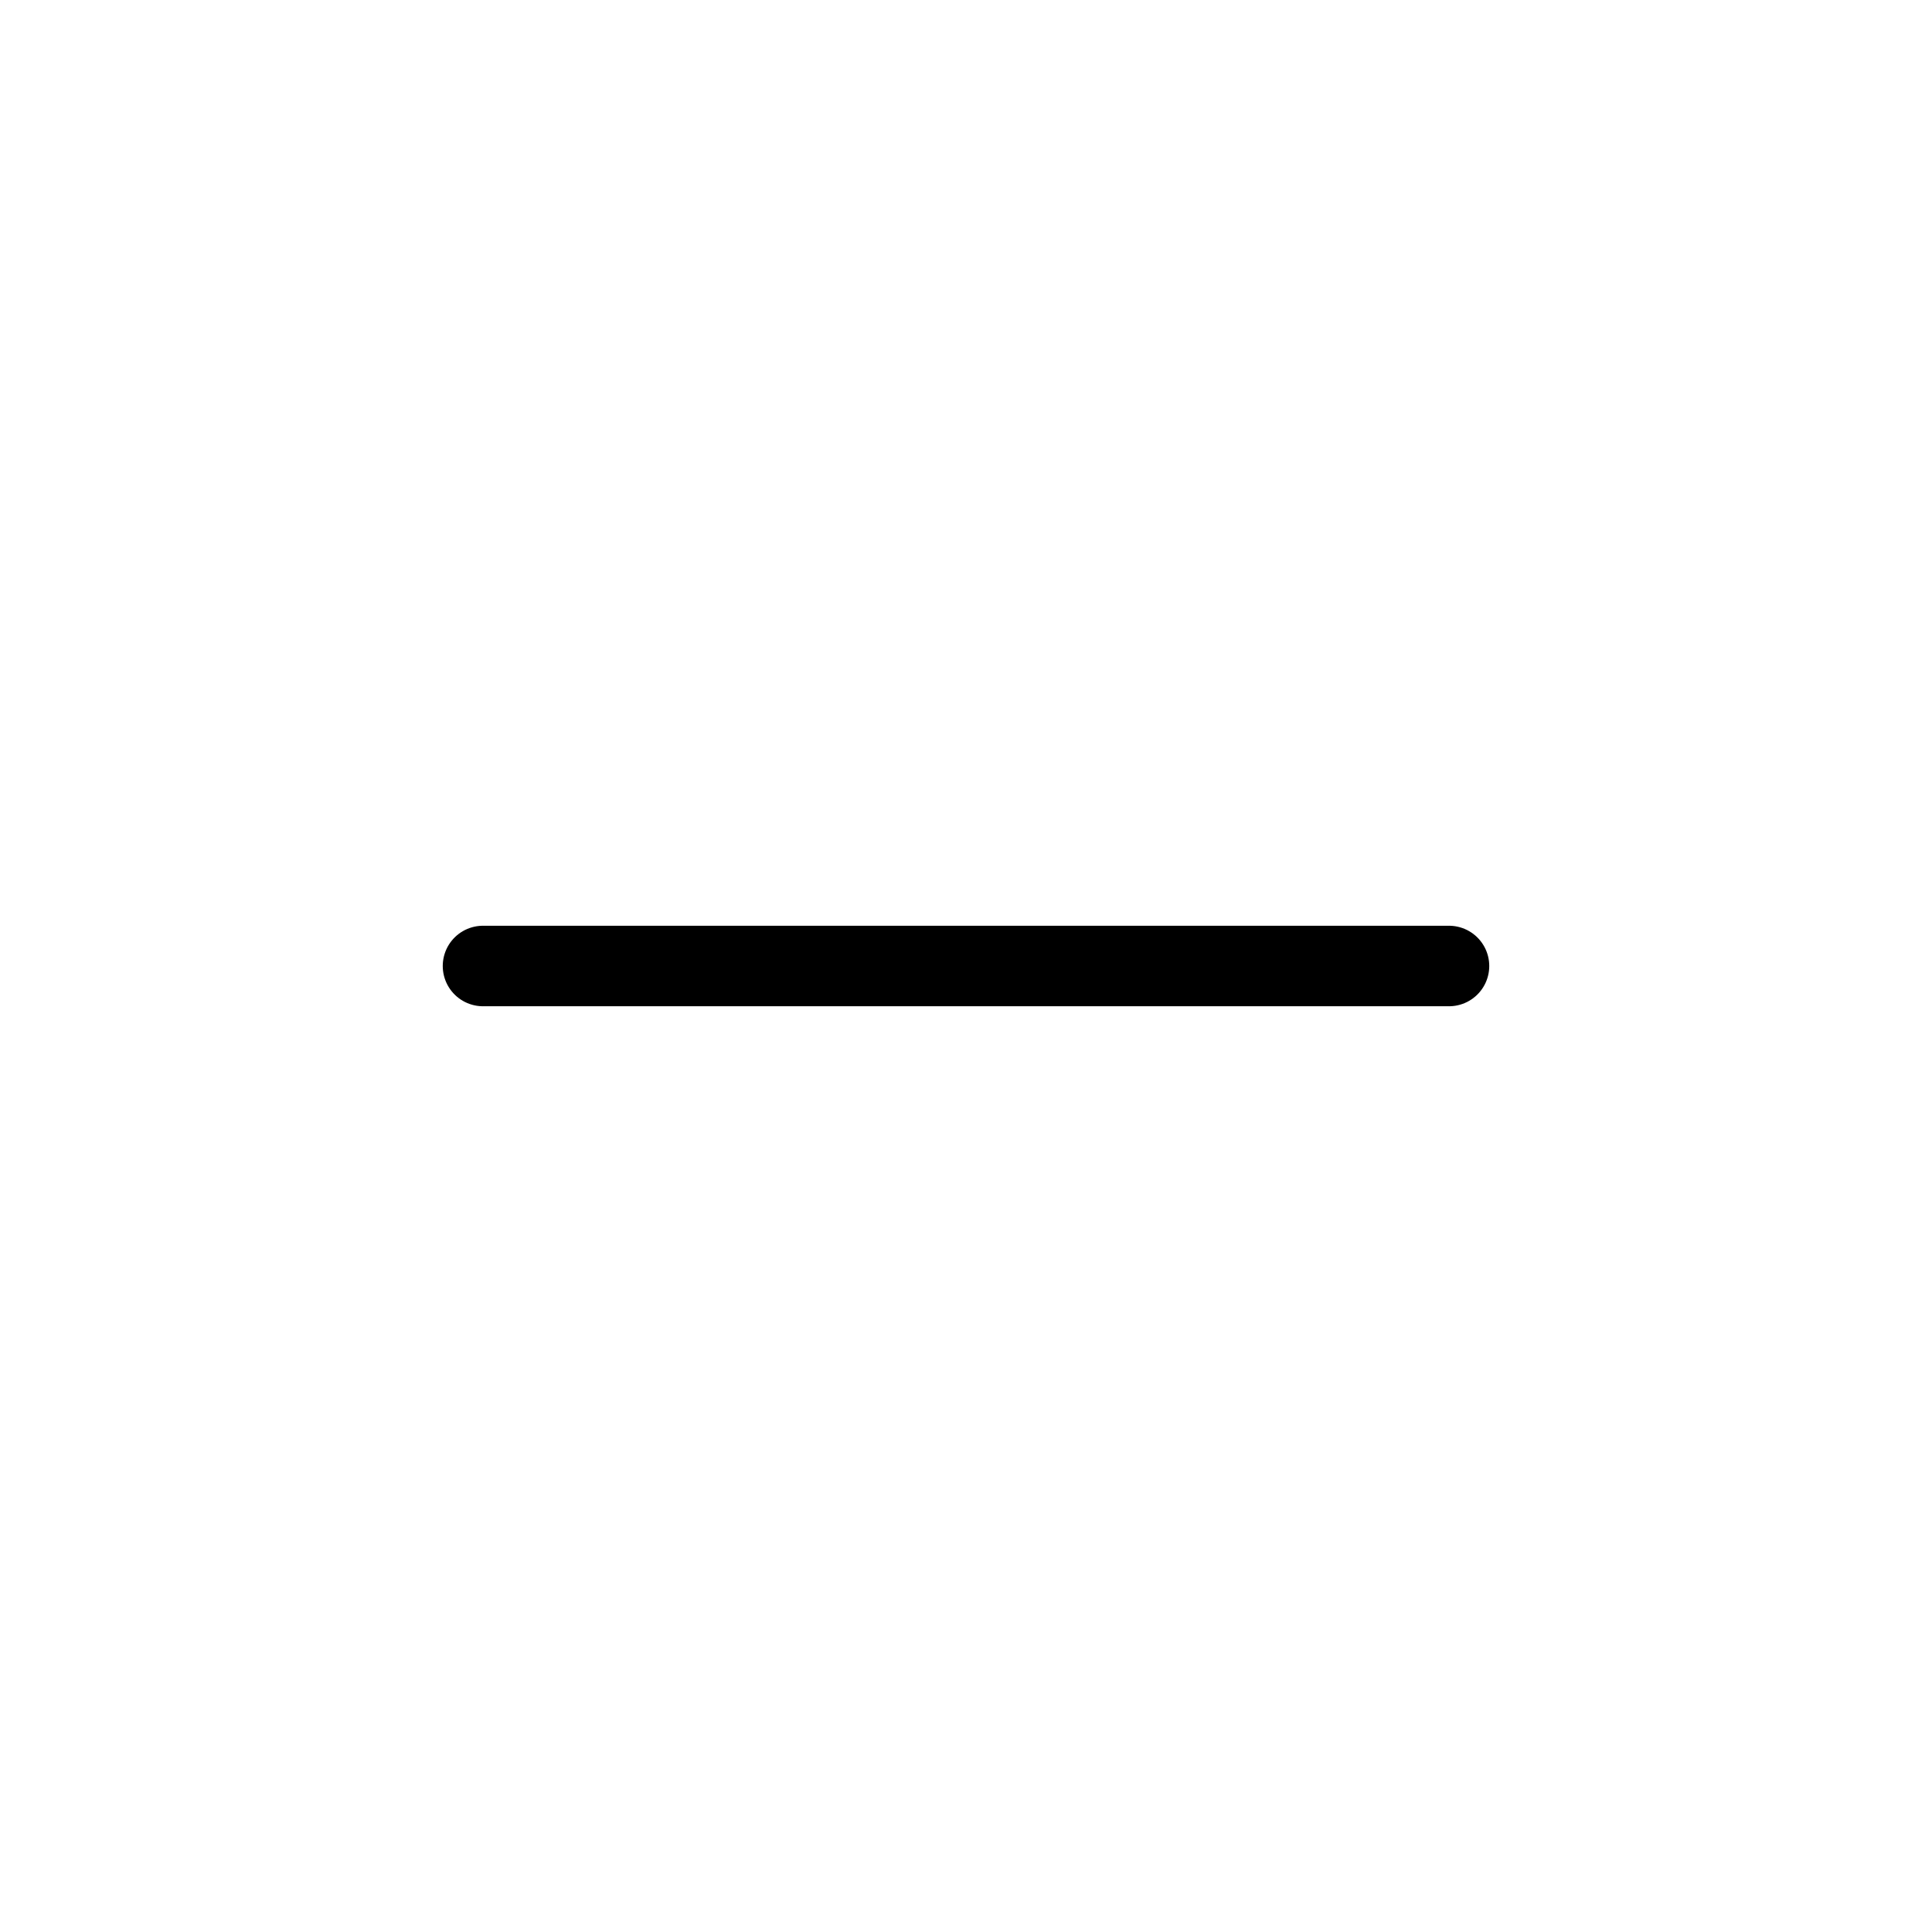
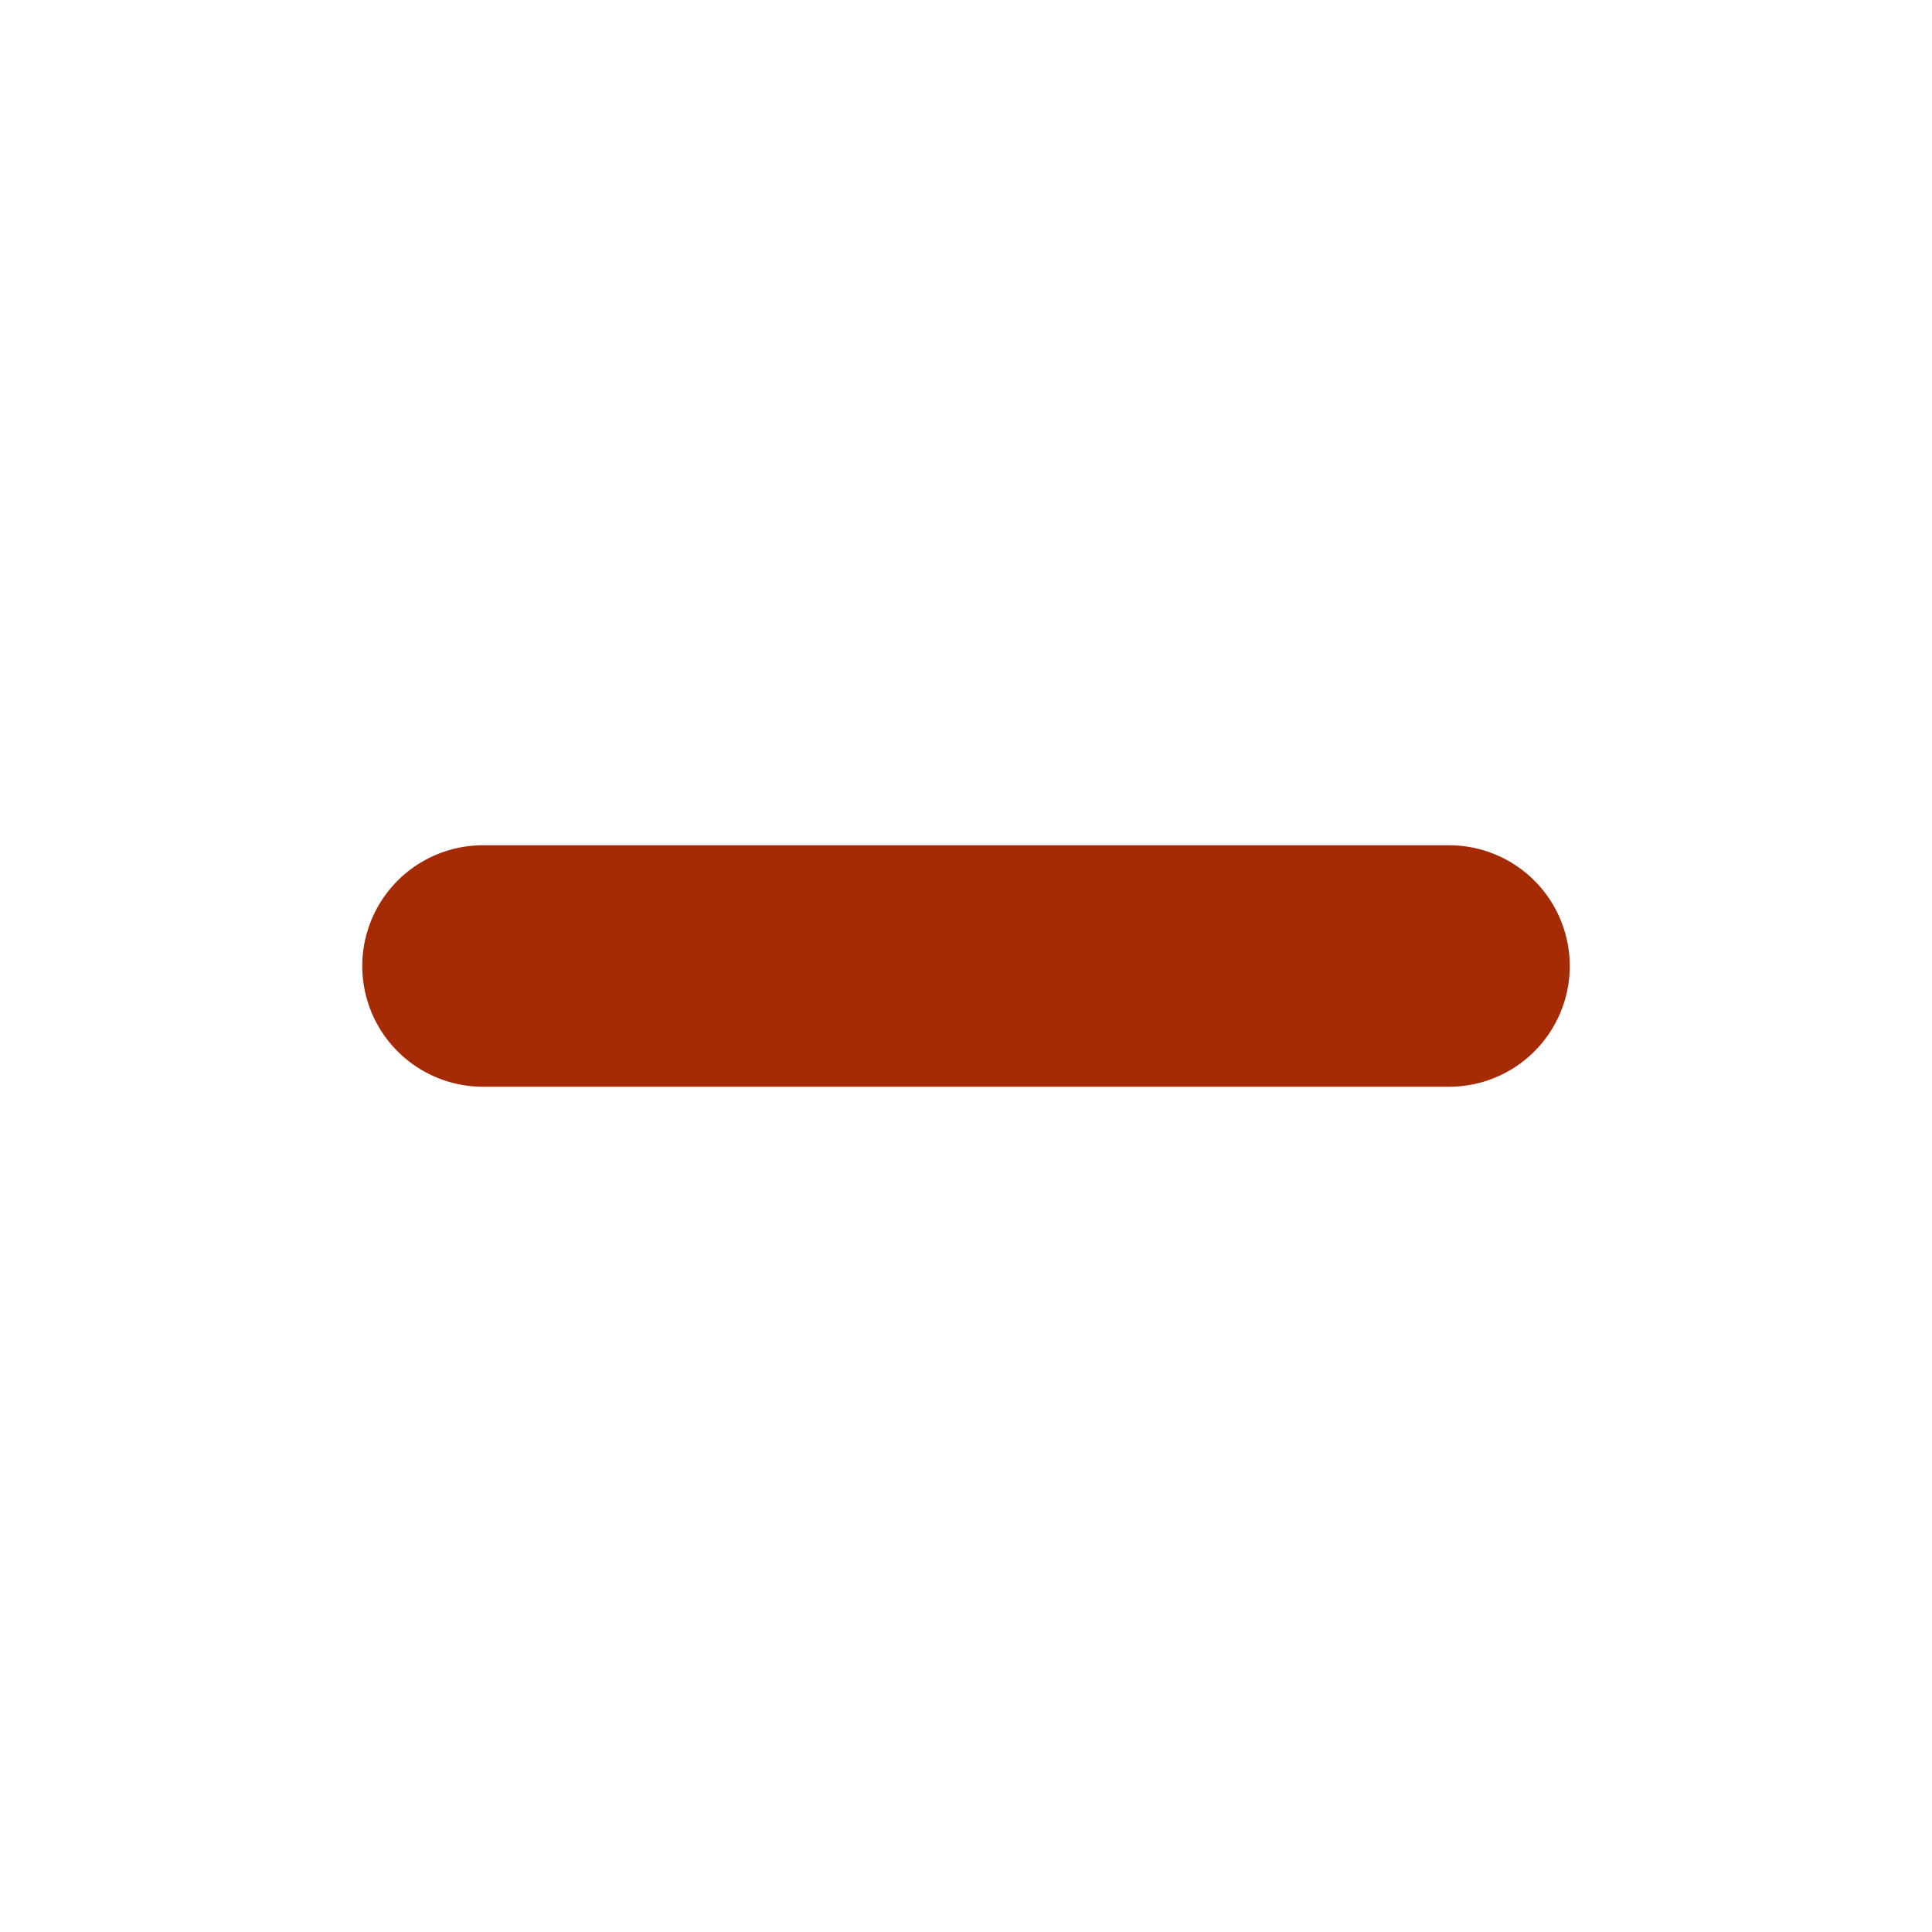
<svg xmlns="http://www.w3.org/2000/svg" width="800px" height="800px" viewBox="0 0 24 24" fill="none">
-   <rect width="24" height="24" fill="white" />
-   <path d="M6 12H18" stroke="#000000" stroke-linecap="round" stroke-linejoin="round" />
+   <rect width="24" height="100" fill="white" />
+   <path d="M6 12H18" stroke="#a42b04" stroke-width="3" stroke-linecap="round" stroke-linejoin="round" />
</svg>
